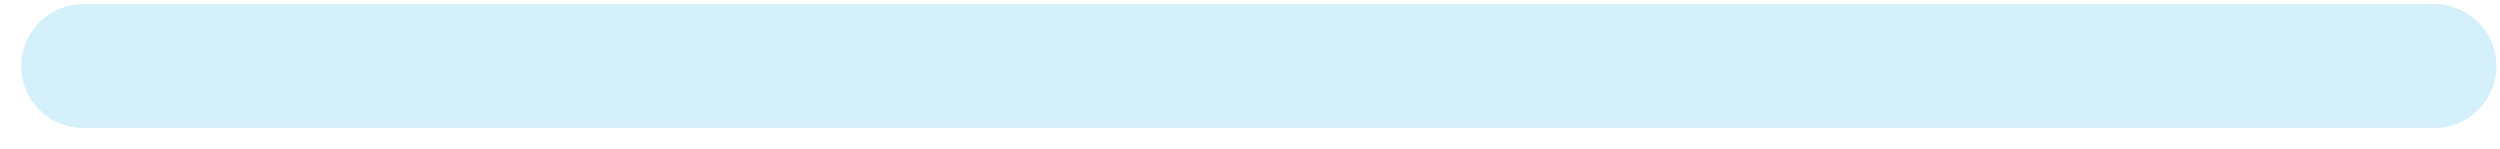
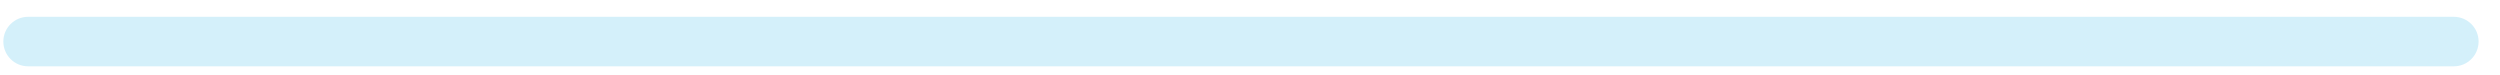
- <svg xmlns="http://www.w3.org/2000/svg" width="101" height="6" viewBox="0 0 101 6" fill="none">
-   <path d="M0.855 2.668C0.855 1.287 1.975 0.168 3.355 0.168H98.356C99.736 0.168 100.855 1.287 100.855 2.668C100.855 4.049 99.736 5.168 98.356 5.168H3.355C1.975 5.168 0.855 4.049 0.855 2.668Z" fill="#D4F0FA" />
+ <svg xmlns="http://www.w3.org/2000/svg" width="101" height="3" viewBox="0 0 101 3" fill="none">
+   <path d="M0.135 1.679C0.135 1.127 0.583 0.679 1.135 0.679H99.135C99.688 0.679 100.135 1.127 100.135 1.679C100.135 2.231 99.688 2.679 99.135 2.679H1.135C0.583 2.679 0.135 2.231 0.135 1.679Z" fill="#D4F0FA" />
</svg>
